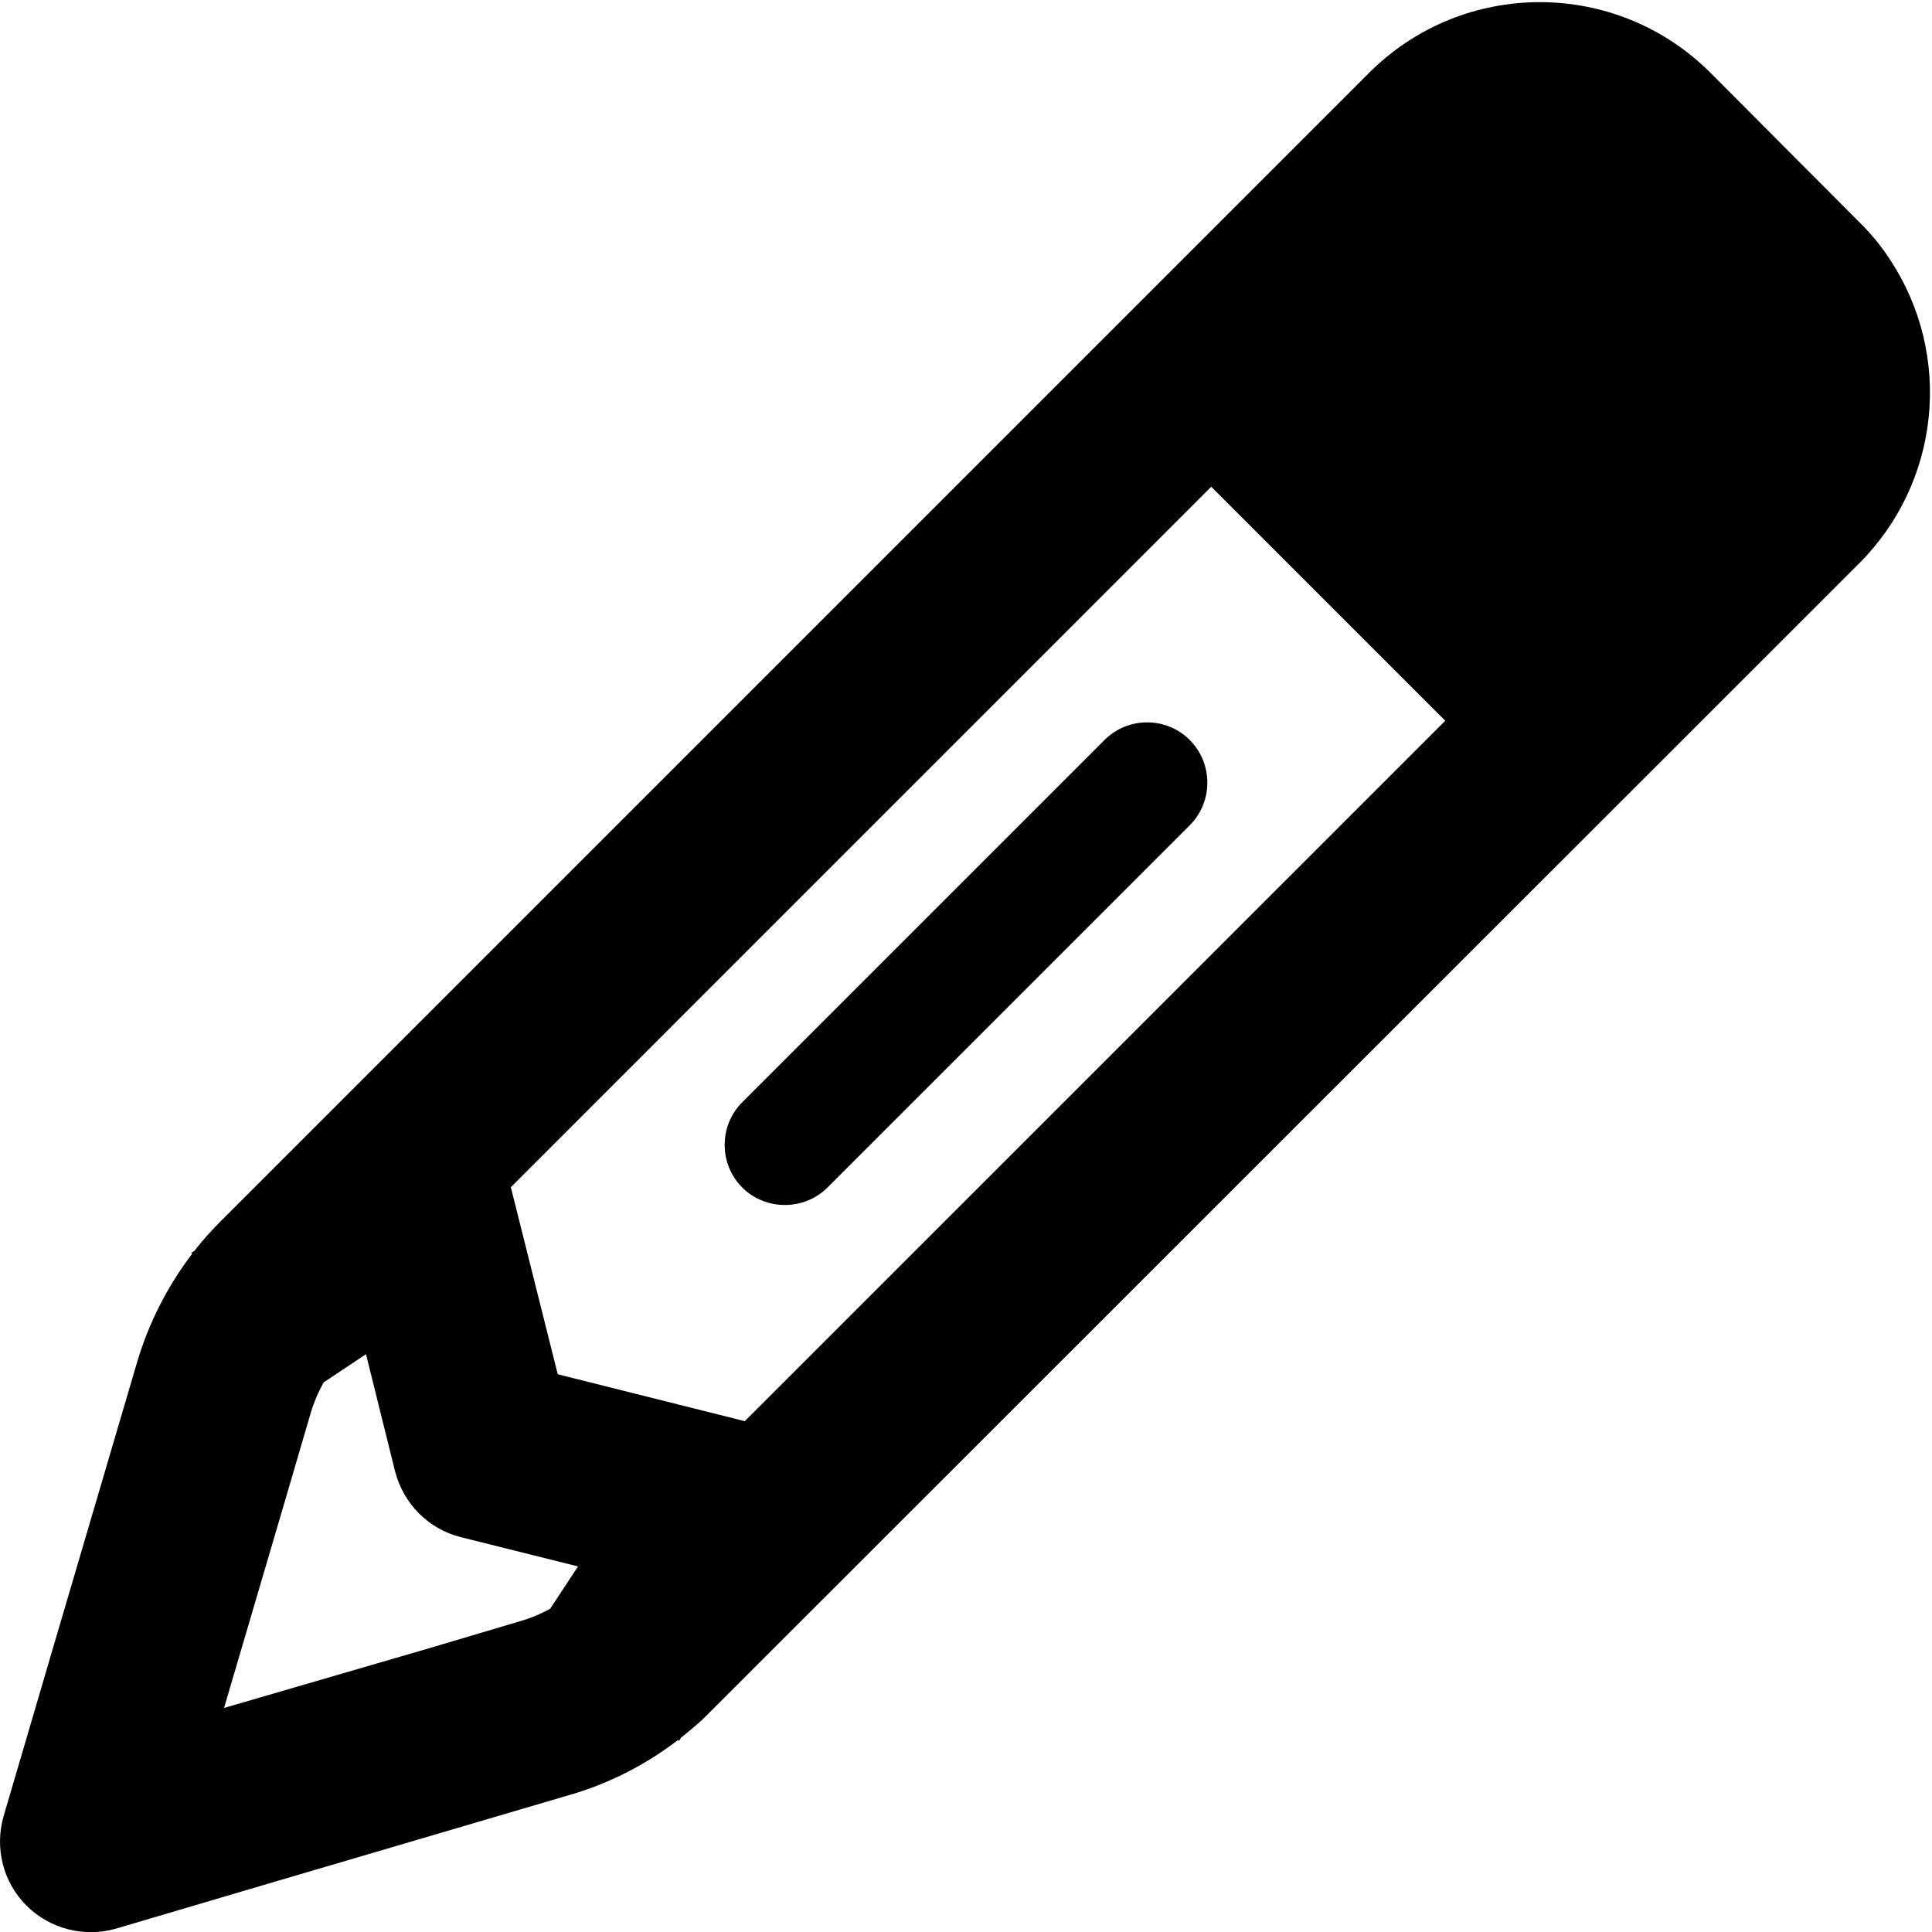
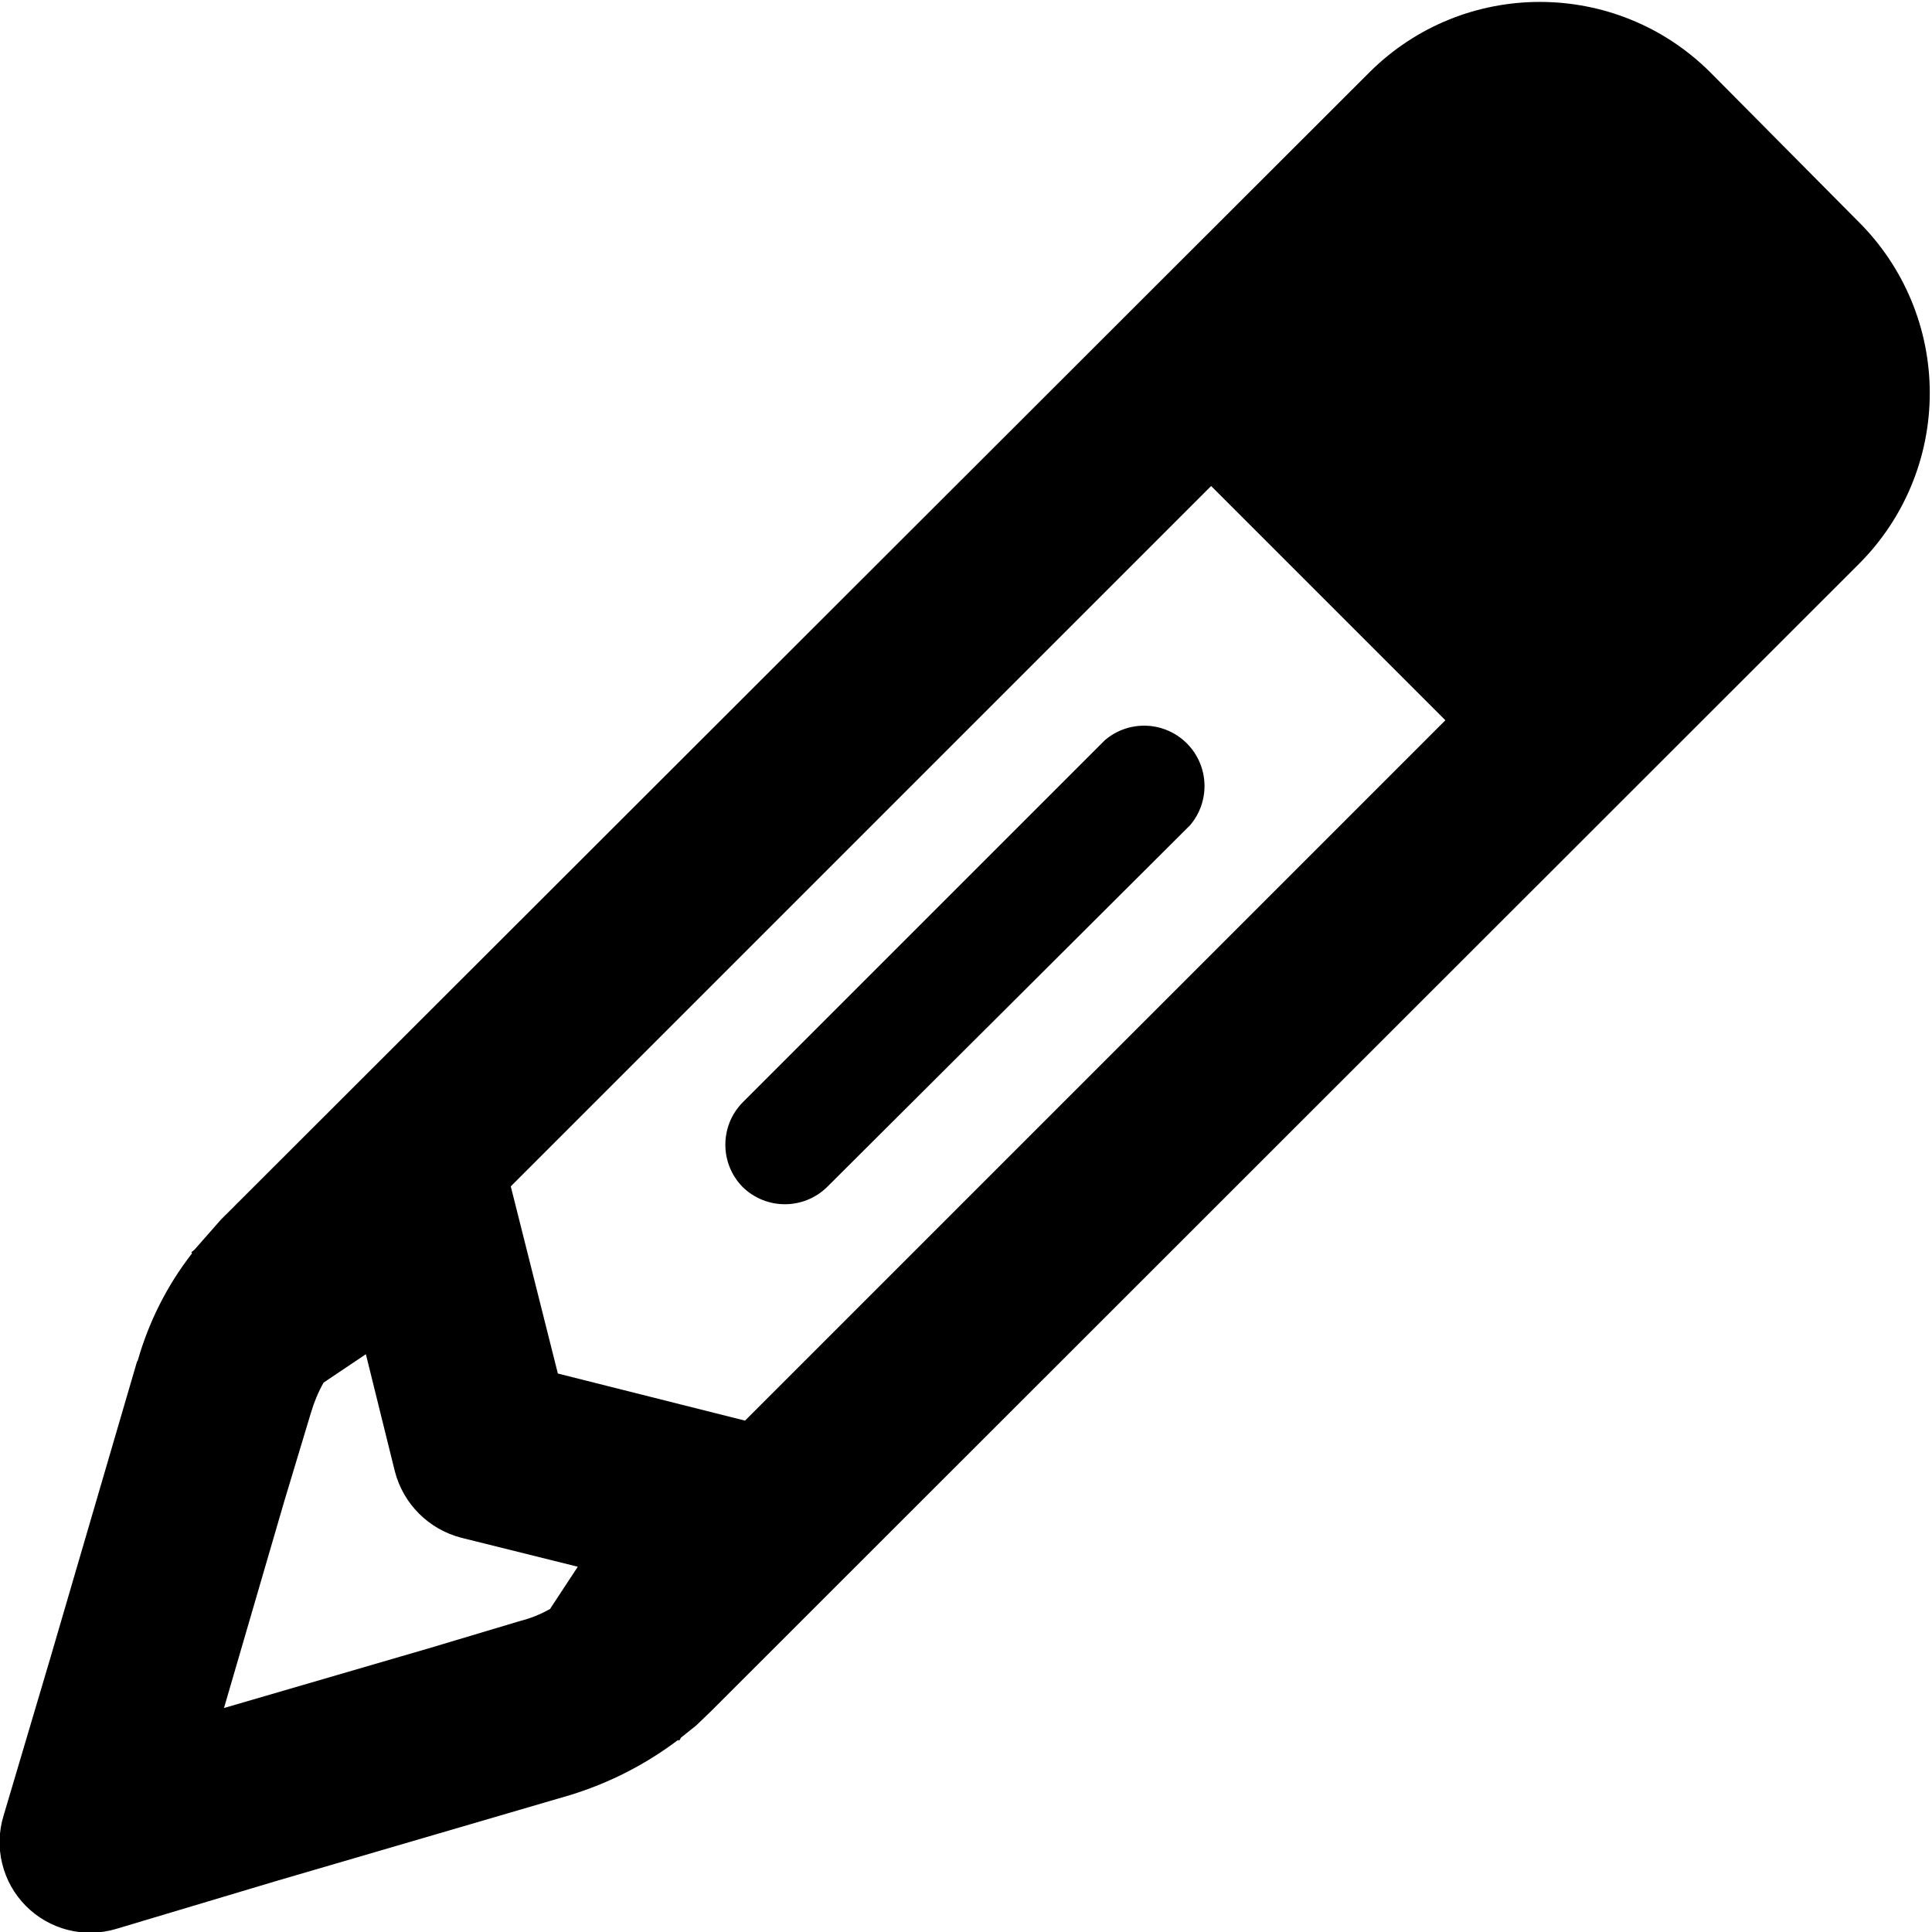
- <svg xmlns="http://www.w3.org/2000/svg" width="px" height="32px" viewBox="0 0 32 32" version="1.1">
-   <g id="surface1">
-     <path style=" stroke:none;fill-rule:nonzero;fill:rgb(0%,0%,0%);fill-opacity:1;" d="M 2.273 22.555 L 0.836 27.438 L 0.062 30.074 C -0.094 30.605 0.051 31.176 0.438 31.562 C 0.824 31.949 1.395 32.094 1.918 31.945 L 4.562 31.164 L 9.445 29.727 C 10.094 29.539 10.699 29.227 11.23 28.82 L 11.25 28.832 L 11.281 28.781 C 11.367 28.711 11.449 28.645 11.531 28.574 C 11.617 28.5 11.699 28.418 11.781 28.336 L 30.793 9.332 C 32.137 7.988 32.352 5.887 31.305 4.301 C 31.164 4.082 30.988 3.867 30.793 3.676 L 28.332 1.207 C 26.77 -0.355 24.238 -0.355 22.676 1.207 L 3.664 20.219 C 3.508 20.375 3.355 20.543 3.219 20.719 L 3.168 20.75 L 3.18 20.77 C 2.773 21.305 2.465 21.91 2.273 22.555 M 23.938 11.938 L 12.336 23.539 L 9.238 22.762 L 8.461 19.664 L 20.062 8.062 Z M 6.062 22.43 L 6.543 24.367 C 6.68 24.906 7.098 25.328 7.637 25.461 L 9.574 25.945 L 9.113 26.645 C 8.953 26.734 8.781 26.805 8.605 26.855 L 7.145 27.289 L 3.711 28.289 L 4.719 24.863 L 5.148 23.398 C 5.199 23.227 5.273 23.051 5.363 22.895 Z M 19.707 13.668 C 20.094 13.281 20.094 12.645 19.707 12.258 C 19.32 11.867 18.68 11.867 18.293 12.258 L 12.293 18.258 C 11.906 18.645 11.906 19.281 12.293 19.668 C 12.68 20.055 13.32 20.055 13.707 19.668 Z M 19.707 13.668 " />
-   </g>
+ <svg xmlns="http://www.w3.org/2000/svg" viewBox="0 0 32 32">
+   <path d="M2.27 22.55.84 27.44l-.78 2.63a1.5 1.5 0 0 0 1.86 1.88l2.64-.79 4.89-1.43q.97-.3 1.78-.91l.02.01.03-.05.25-.2.25-.24 19.01-19a4 4 0 0 0 0-5.66L28.33 1.2a4 4 0 0 0-5.65 0l-19.02 19-.44.5-.05.04.01.02q-.62.8-.9 1.78m21.66-10.61-11.6 11.6-3.1-.78-.78-3.1 11.6-11.6ZM6.06 22.43l.48 1.94c.14.54.56.96 1.1 1.1l1.93.48-.46.7a2 2 0 0 1-.5.2l-1.47.44-3.43 1 1-3.43.44-1.46q.08-.27.21-.5Zm13.65-8.76a1 1 0 0 0-1.41-1.41l-6 6a1 1 0 0 0 0 1.4 1 1 0 0 0 1.4 0Zm0 0" />
</svg>
